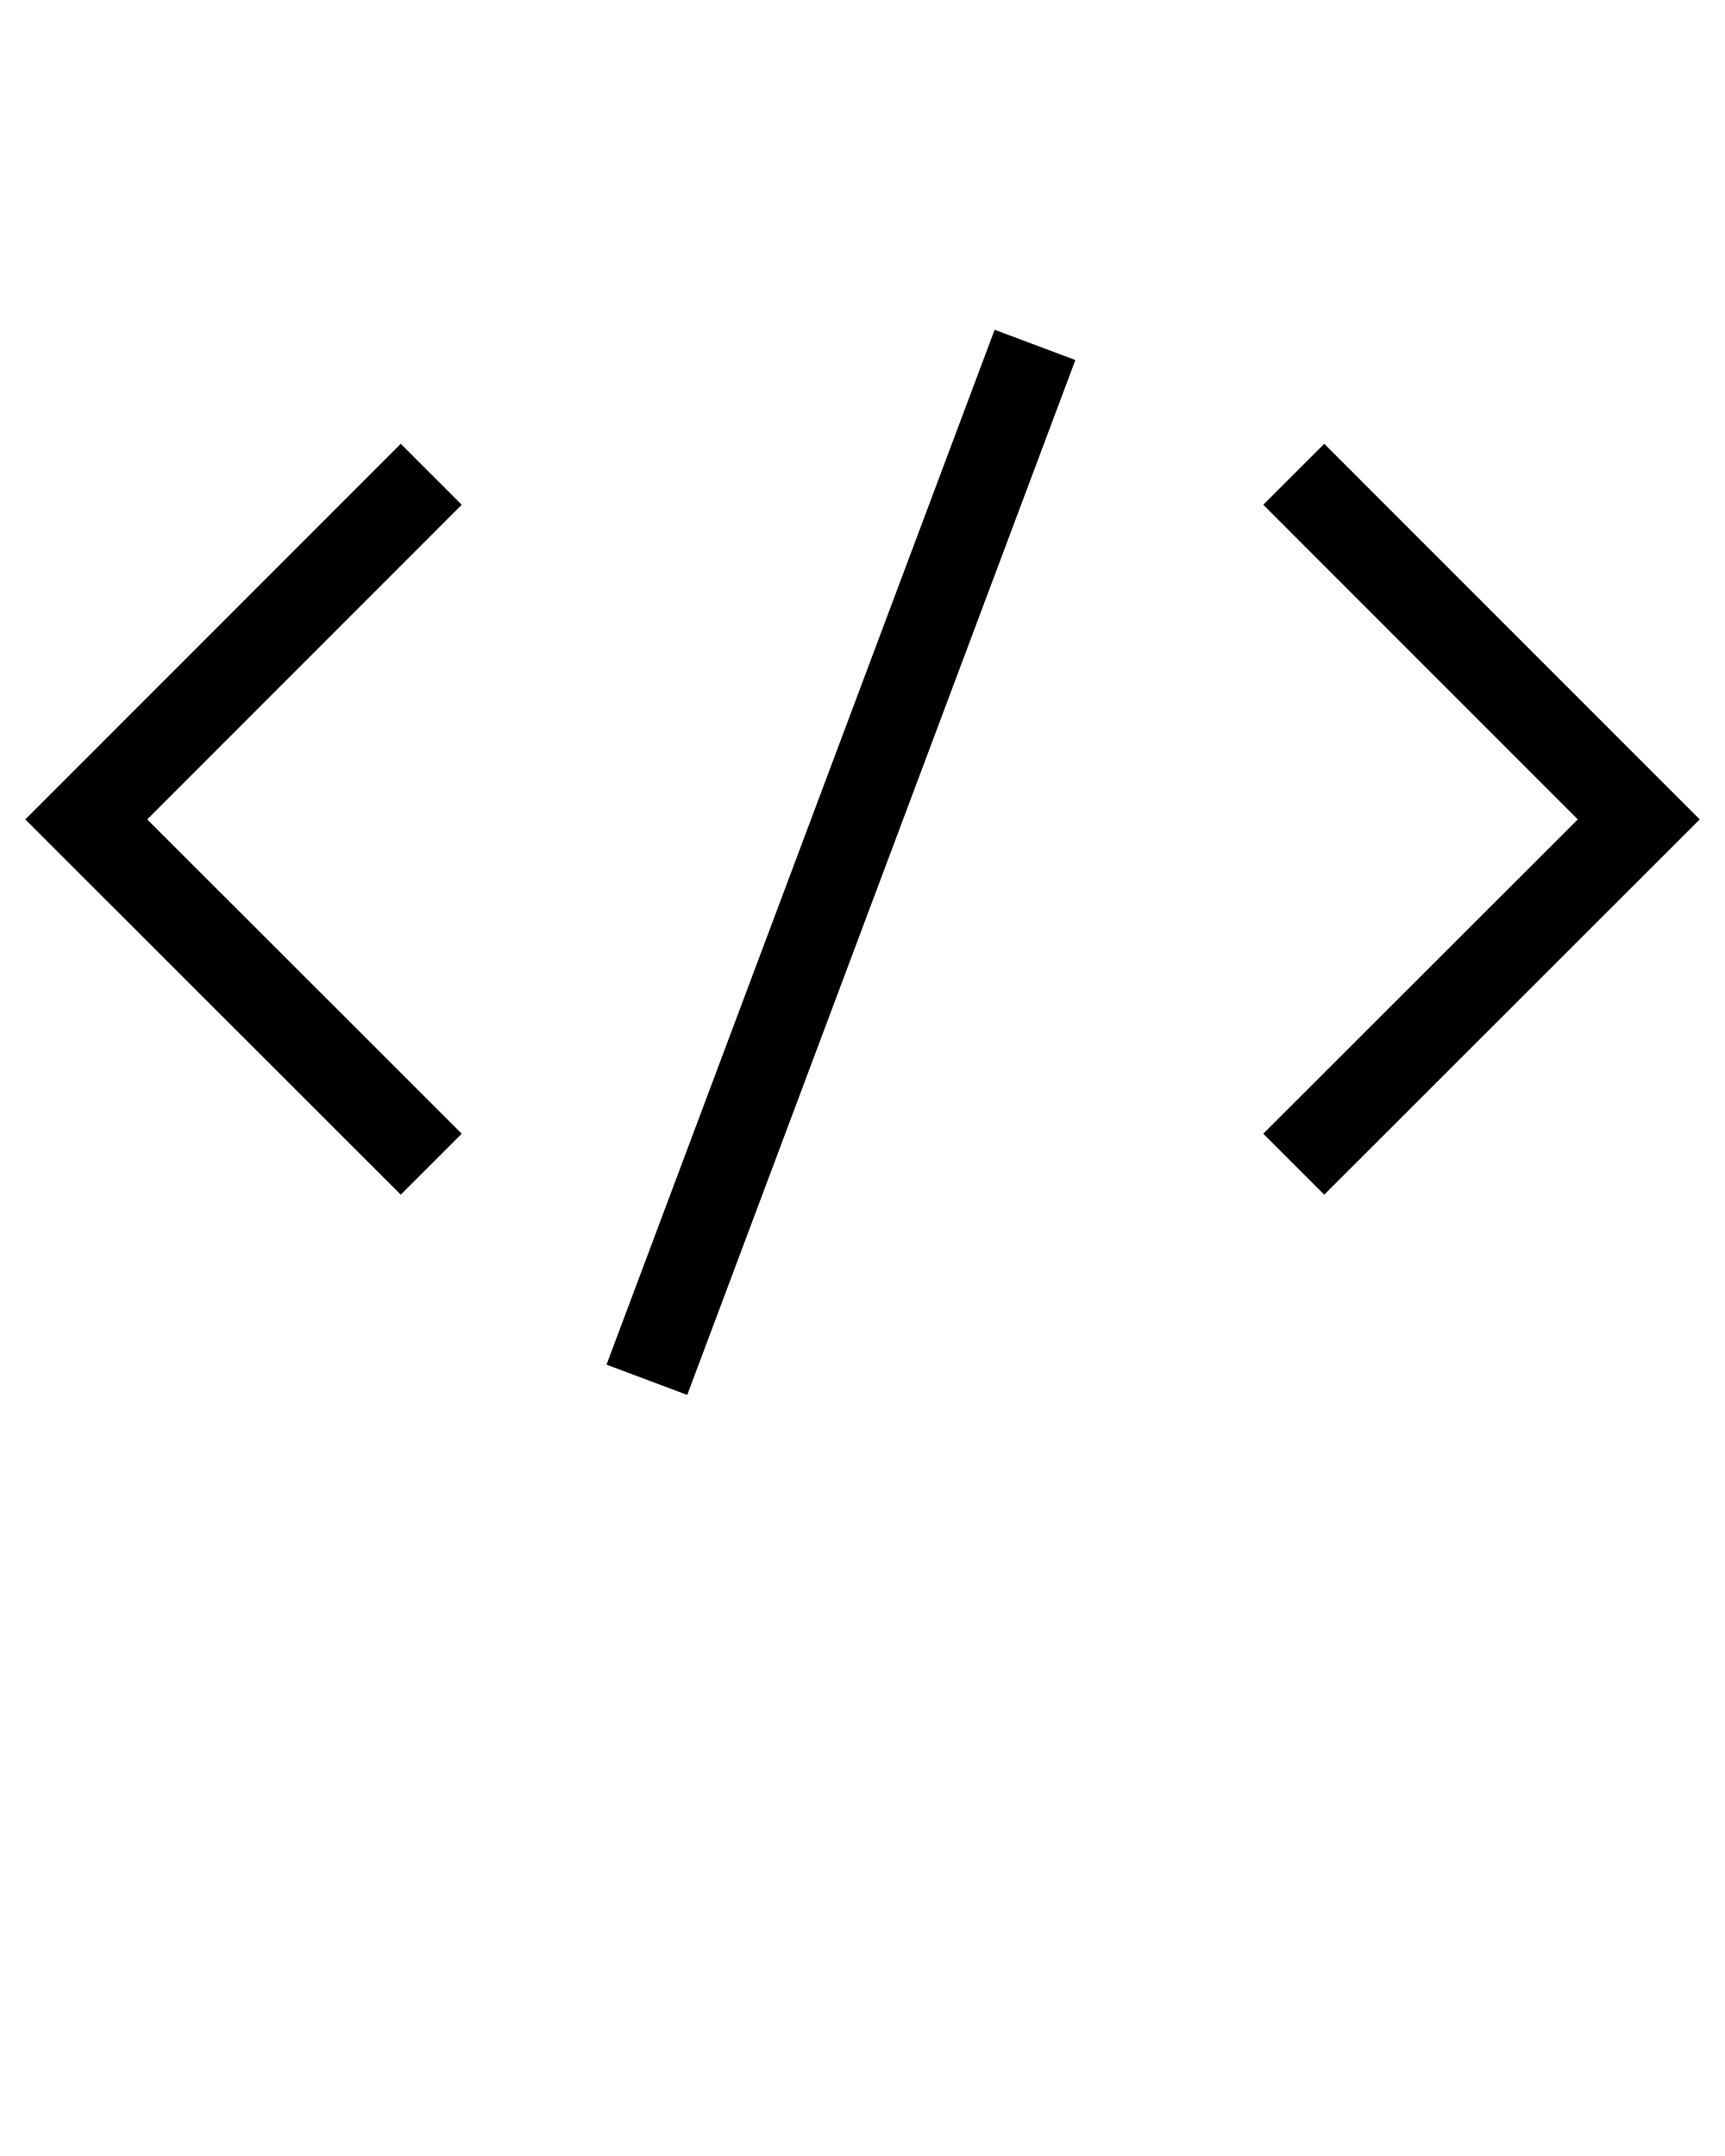
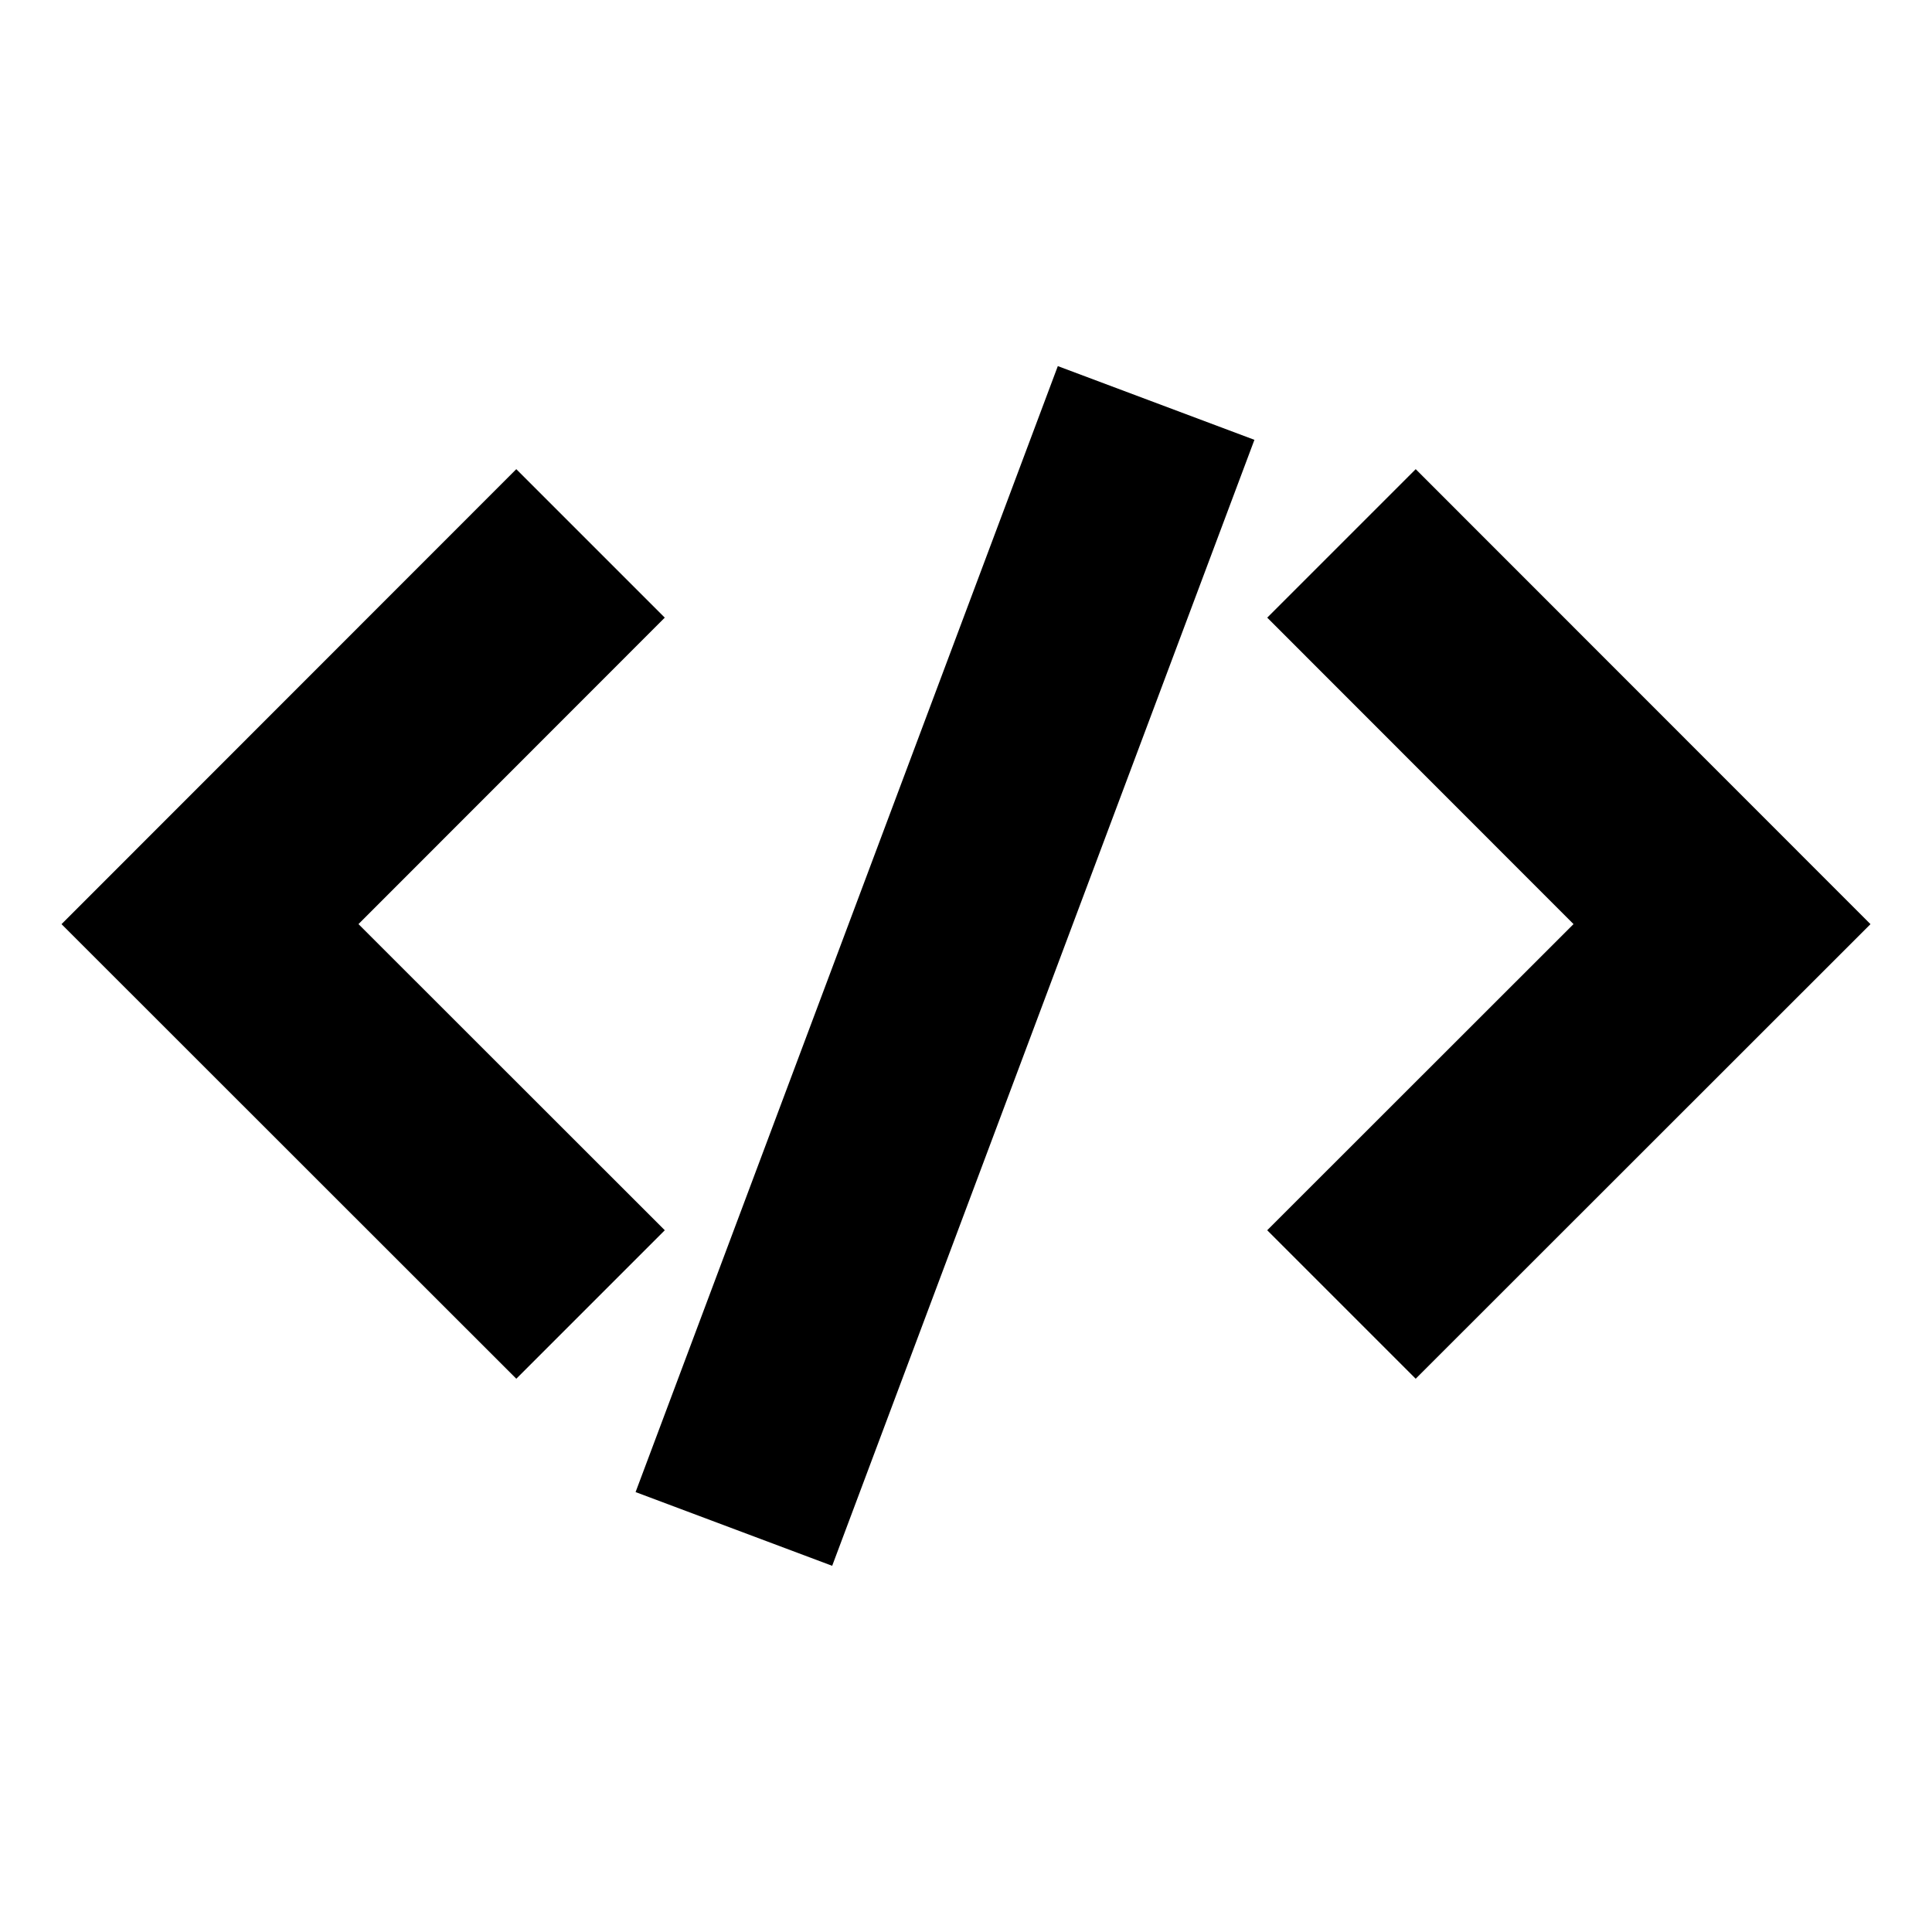
- <svg xmlns="http://www.w3.org/2000/svg" viewBox="0 0 40 50" fill="none" x="0px" y="0px">
-   <path fill-rule="evenodd" clip-rule="evenodd" d="M14.064 31.648L23.064 7.648L24.936 8.35L15.936 32.35L14.064 31.648ZM3.414 19.003L10.707 11.706L9.293 10.292L0.586 19.003L9.293 27.706L10.707 26.292L3.414 19.003ZM30.707 10.292L39.414 19.003L30.707 27.706L29.293 26.292L36.586 19.003L29.293 11.706L30.707 10.292Z" fill="black" />
+ <svg xmlns="http://www.w3.org/2000/svg" viewBox="-3 -3 46 46" fill="none">
+   <path d="M14.064 31.648L23.064 7.648L24.936 8.35L15.936 32.35L14.064 31.648ZM3.414 19.003L10.707 11.706L9.293 10.292L0.586 19.003L9.293 27.706L10.707 26.292L3.414 19.003ZM30.707 10.292L39.414 19.003L30.707 27.706L29.293 26.292L36.586 19.003L29.293 11.706L30.707 10.292Z" stroke="currentColor" stroke-width="3" fill="none" />
</svg>
